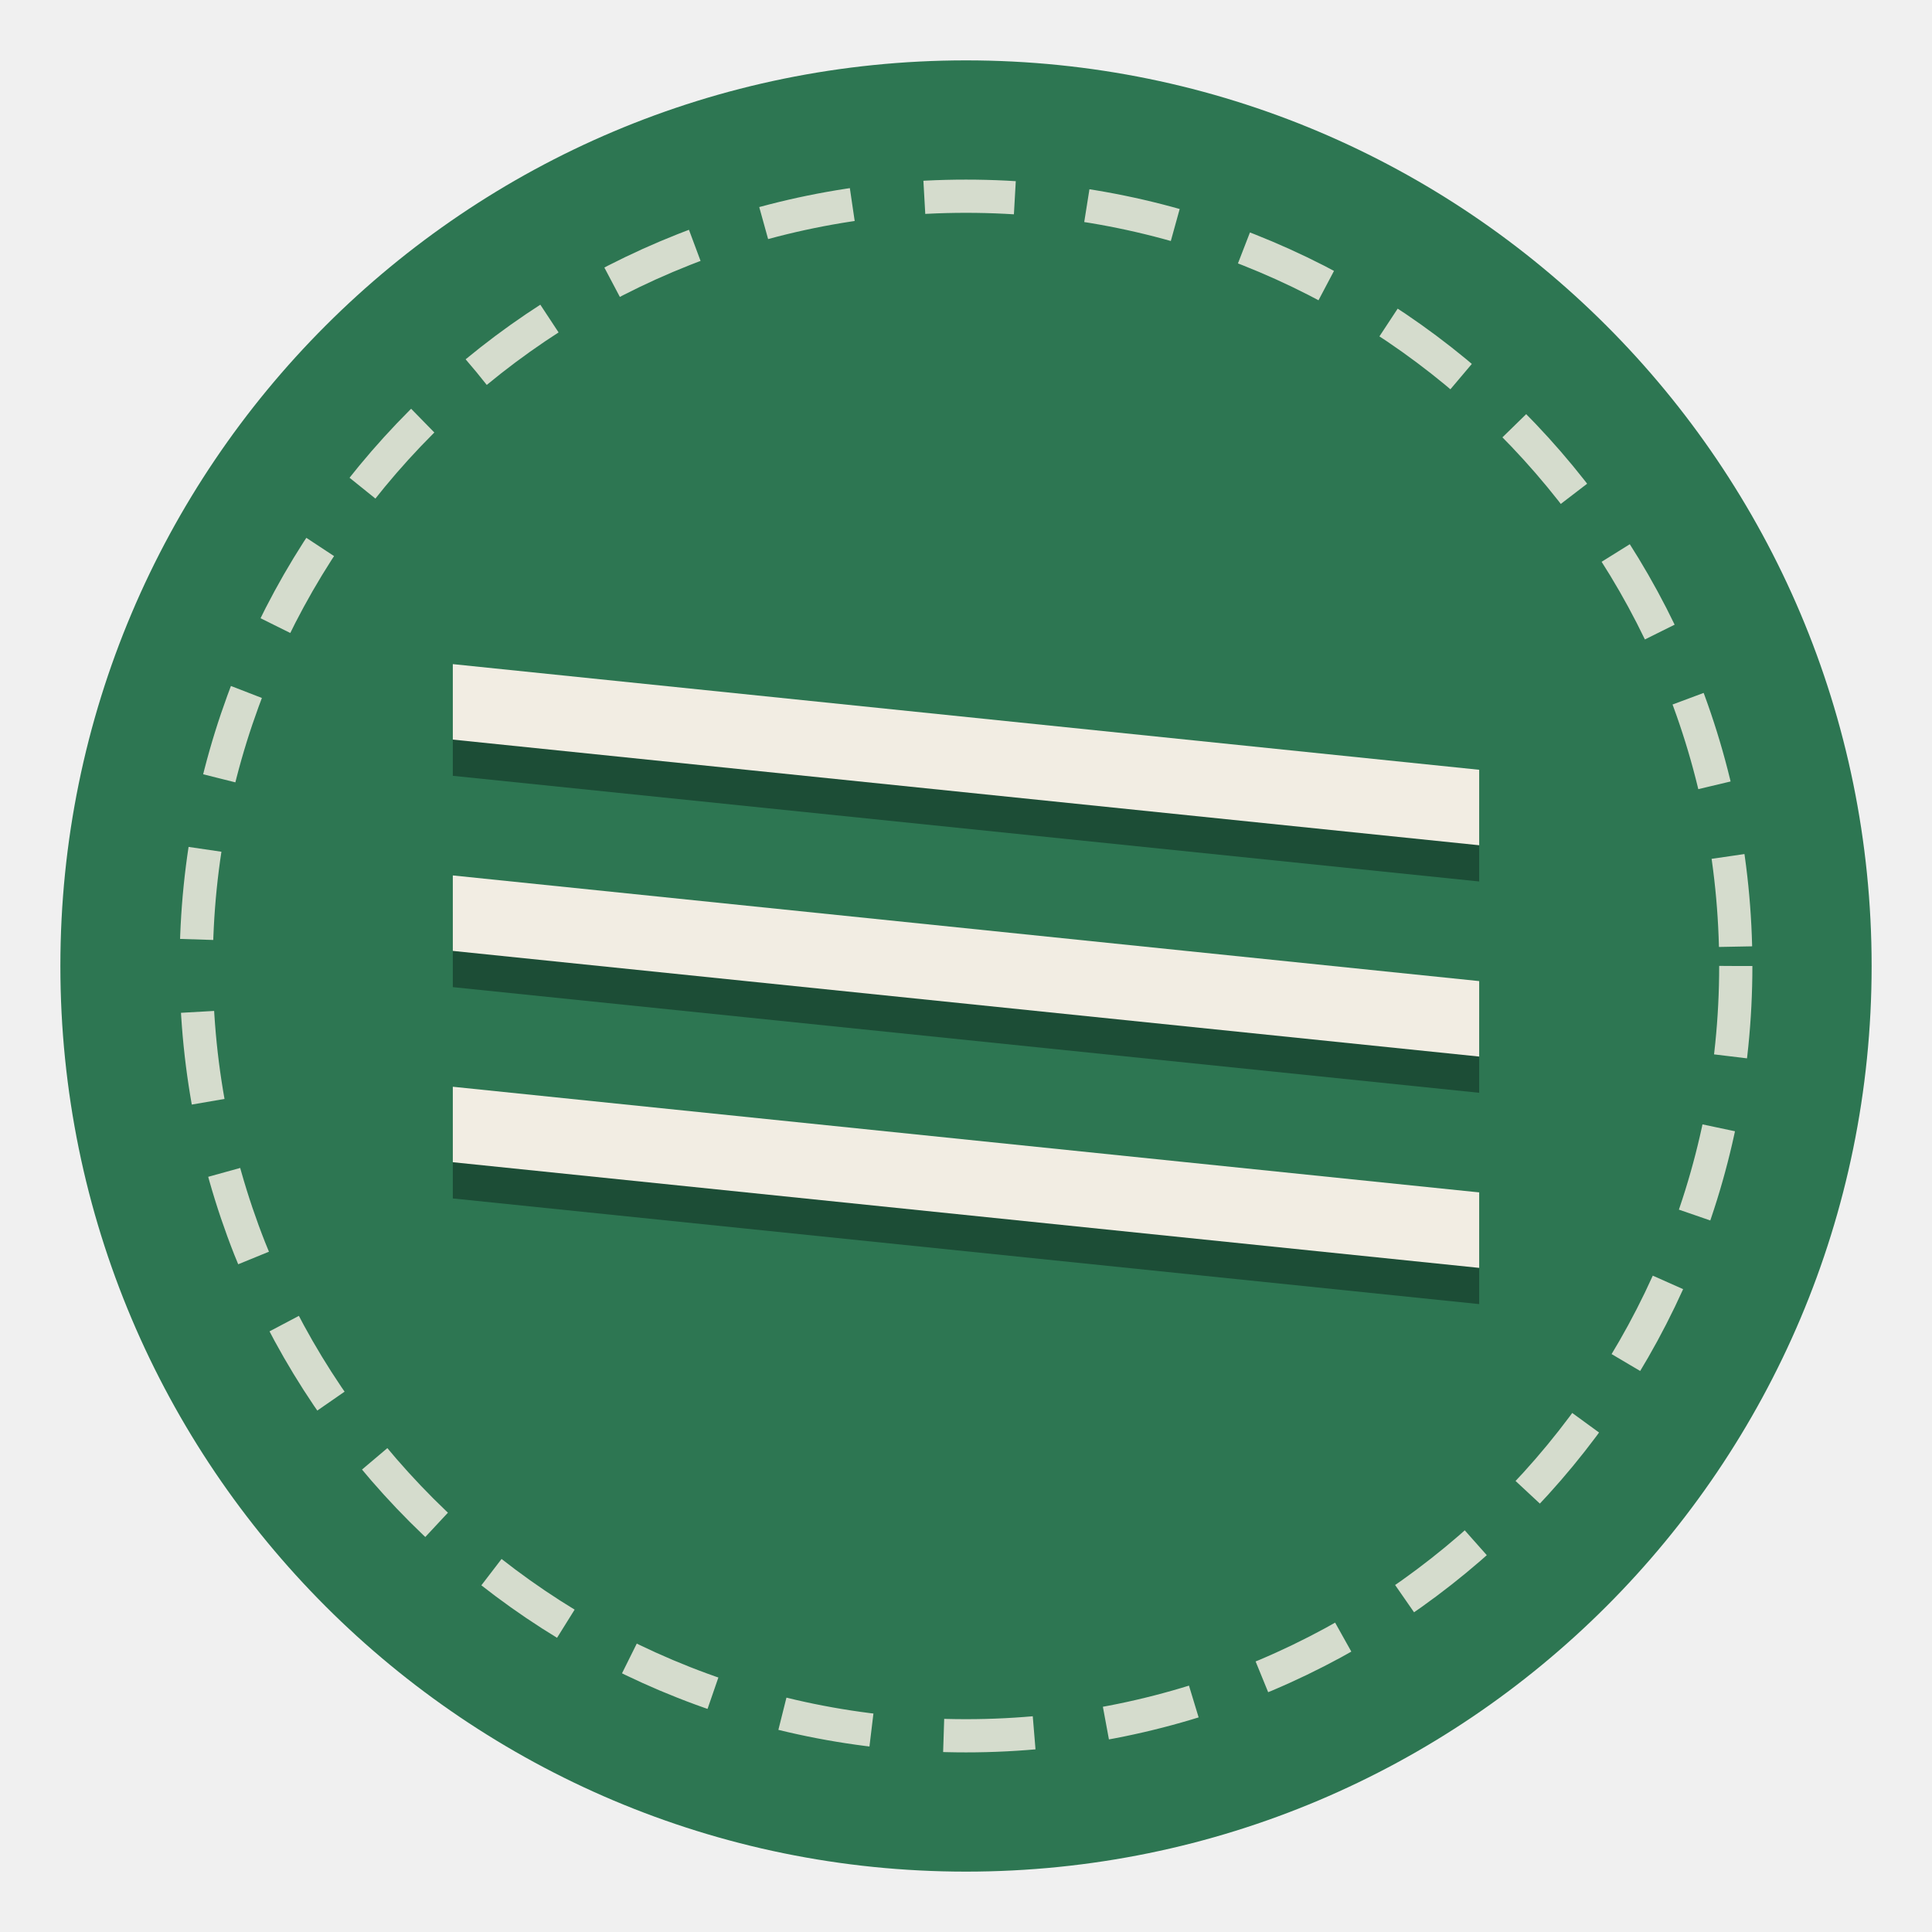
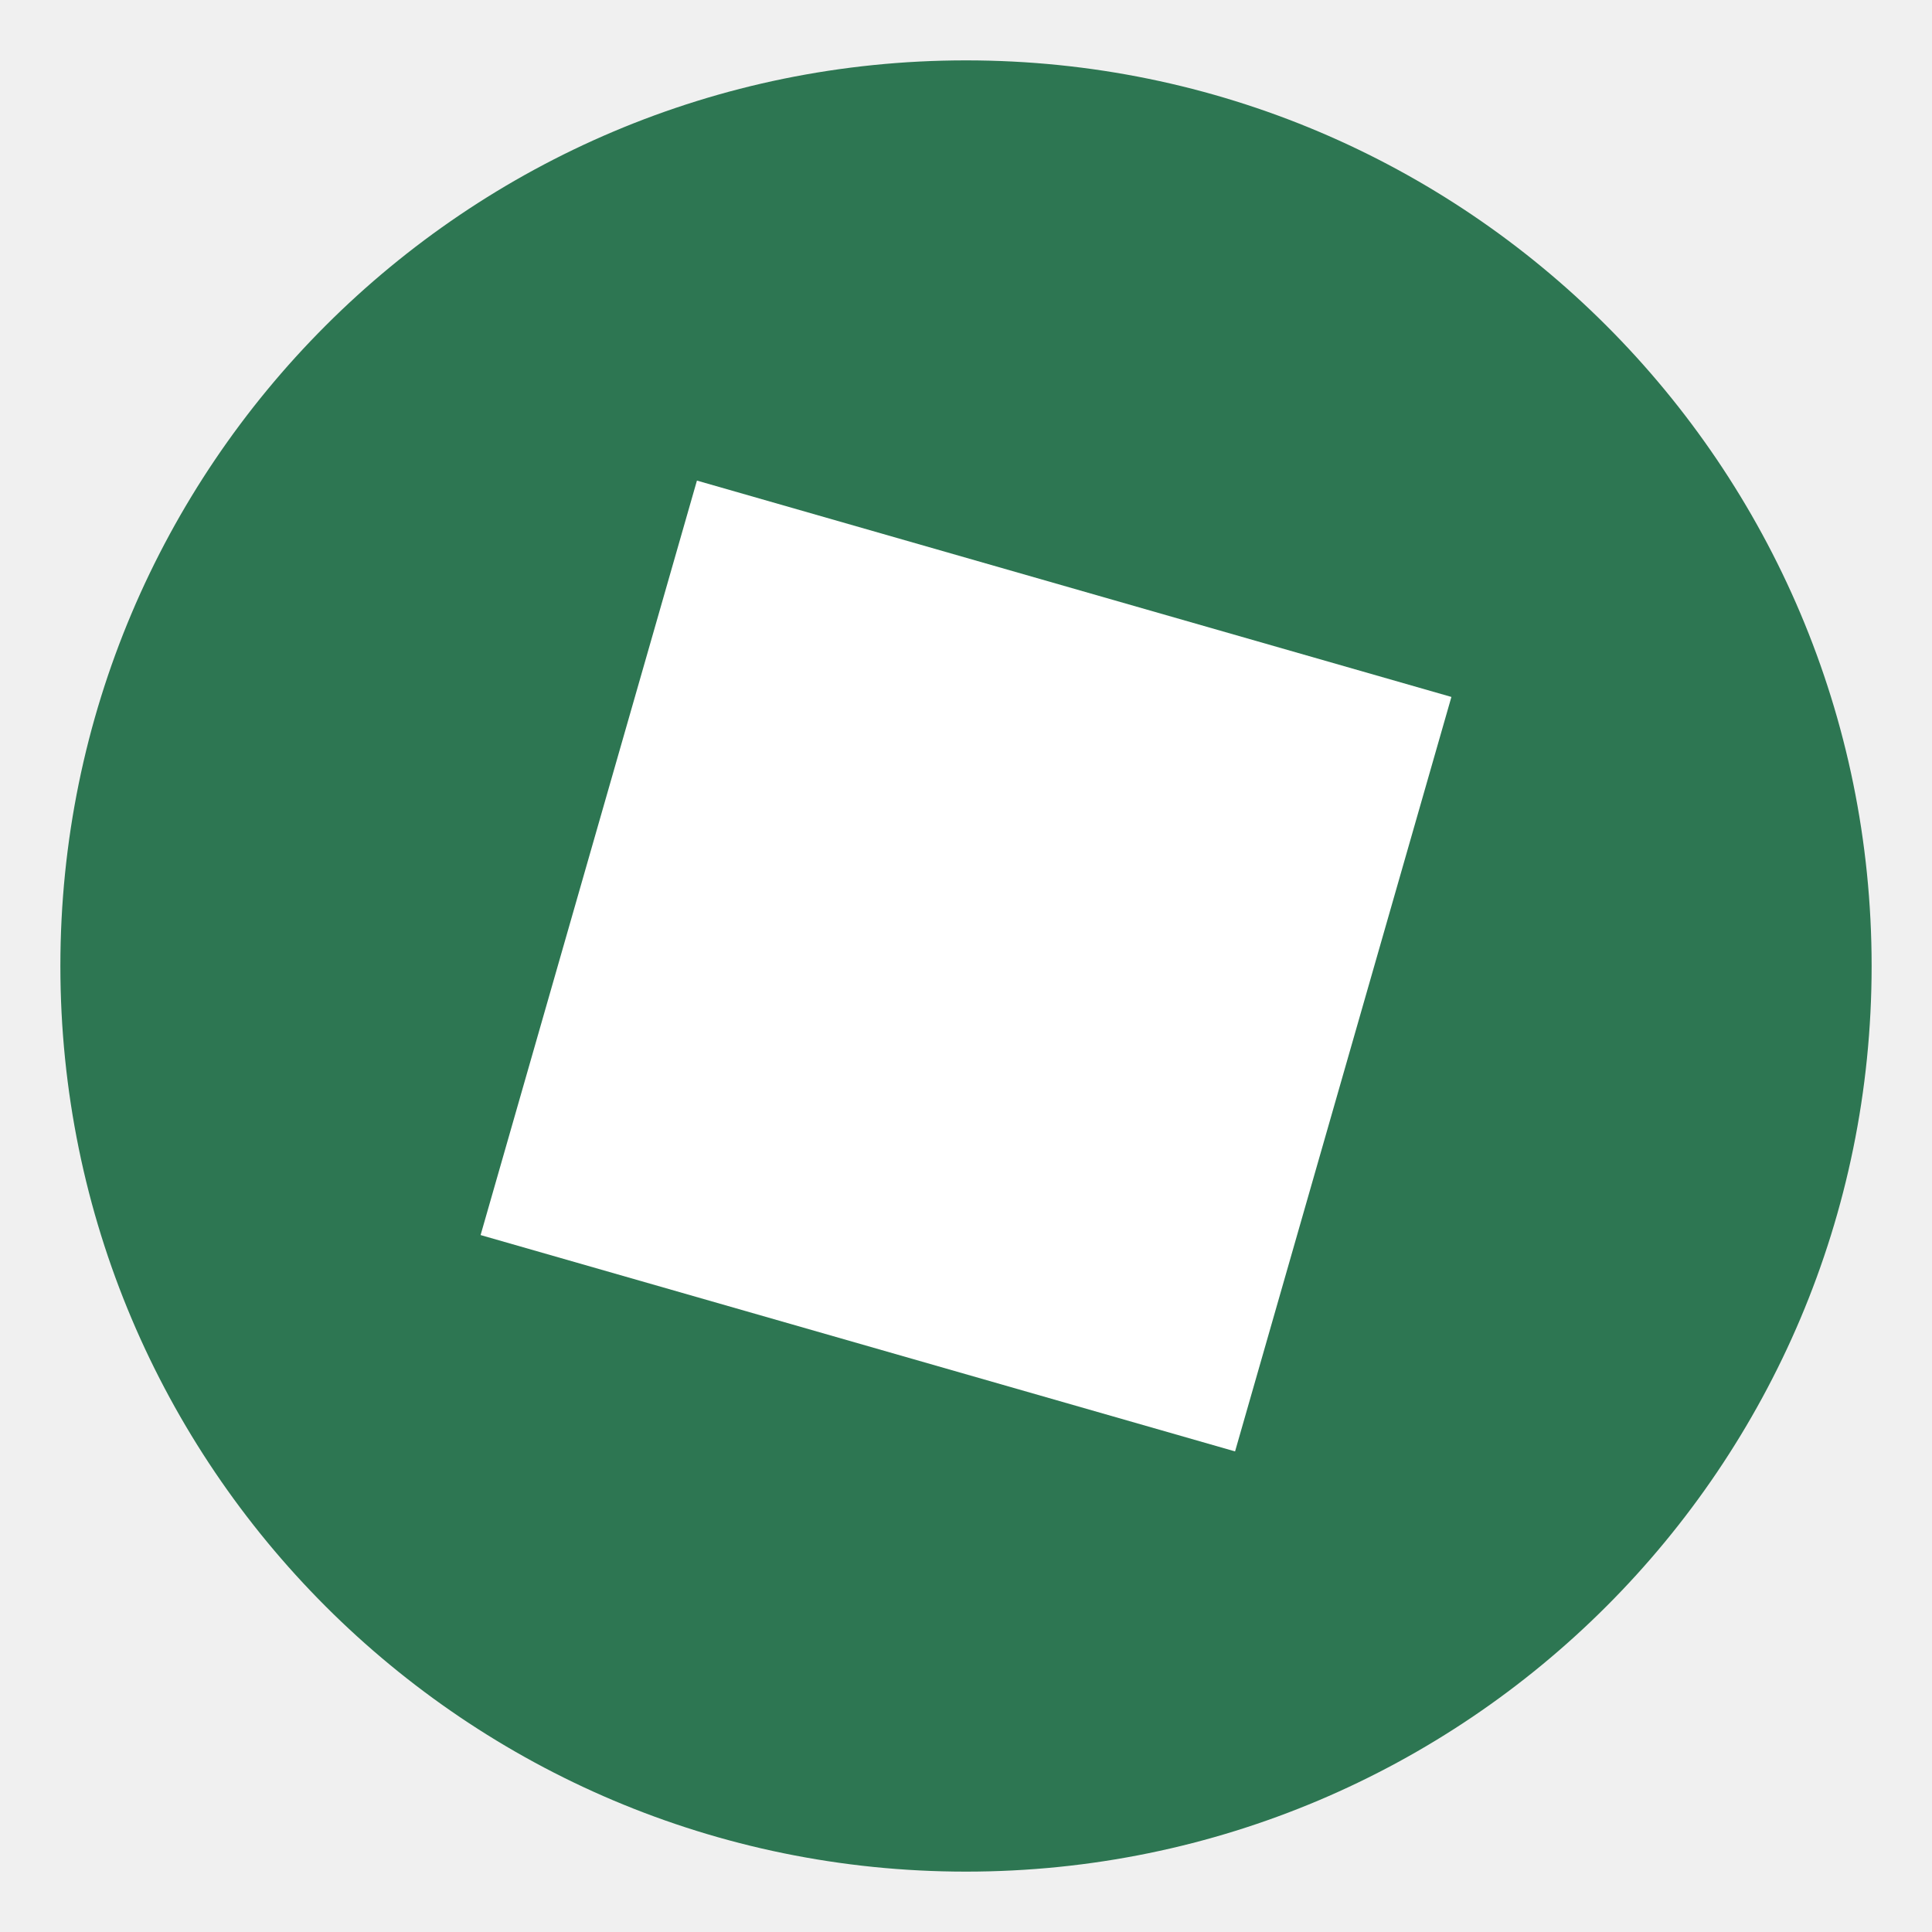
- <svg xmlns="http://www.w3.org/2000/svg" viewBox="0 0 64 64" width="64" height="64">
-   <circle cx="32" cy="32" r="30" fill="#2D7652" />
-   <circle cx="32" cy="32" r="25.5" fill="none" stroke="#F2EDE3" stroke-width="1.1" stroke-dasharray="3 2.4" stroke-opacity="0.85" />
-   <polygon points="15,37.2 49,40.7 49,43.2 15,39.7" fill="#1c4d36" />
-   <polygon points="15,36 49,39.5 49,42 15,38.5" fill="#F2EDE3" />
-   <polygon points="15,30.2 49,33.7 49,36.2 15,32.7" fill="#1c4d36" />
-   <polygon points="15,29 49,32.5 49,35 15,31.5" fill="#F2EDE3" />
-   <polygon points="15,23.2 49,26.7 49,29.2 15,25.7" fill="#1c4d36" />
-   <polygon points="15,22 49,25.5 49,28 15,24.5" fill="#F2EDE3" />
+ <svg xmlns="http://www.w3.org/2000/svg" viewBox="0 0 32 32" width="32" height="32">
+   <circle cx="16" cy="16" r="15" fill="#2D7652" />
+   <rect x="9.5" y="9.5" width="13" height="13" fill="#FFFFFF" transform="rotate(16 16 16)" />
</svg>
